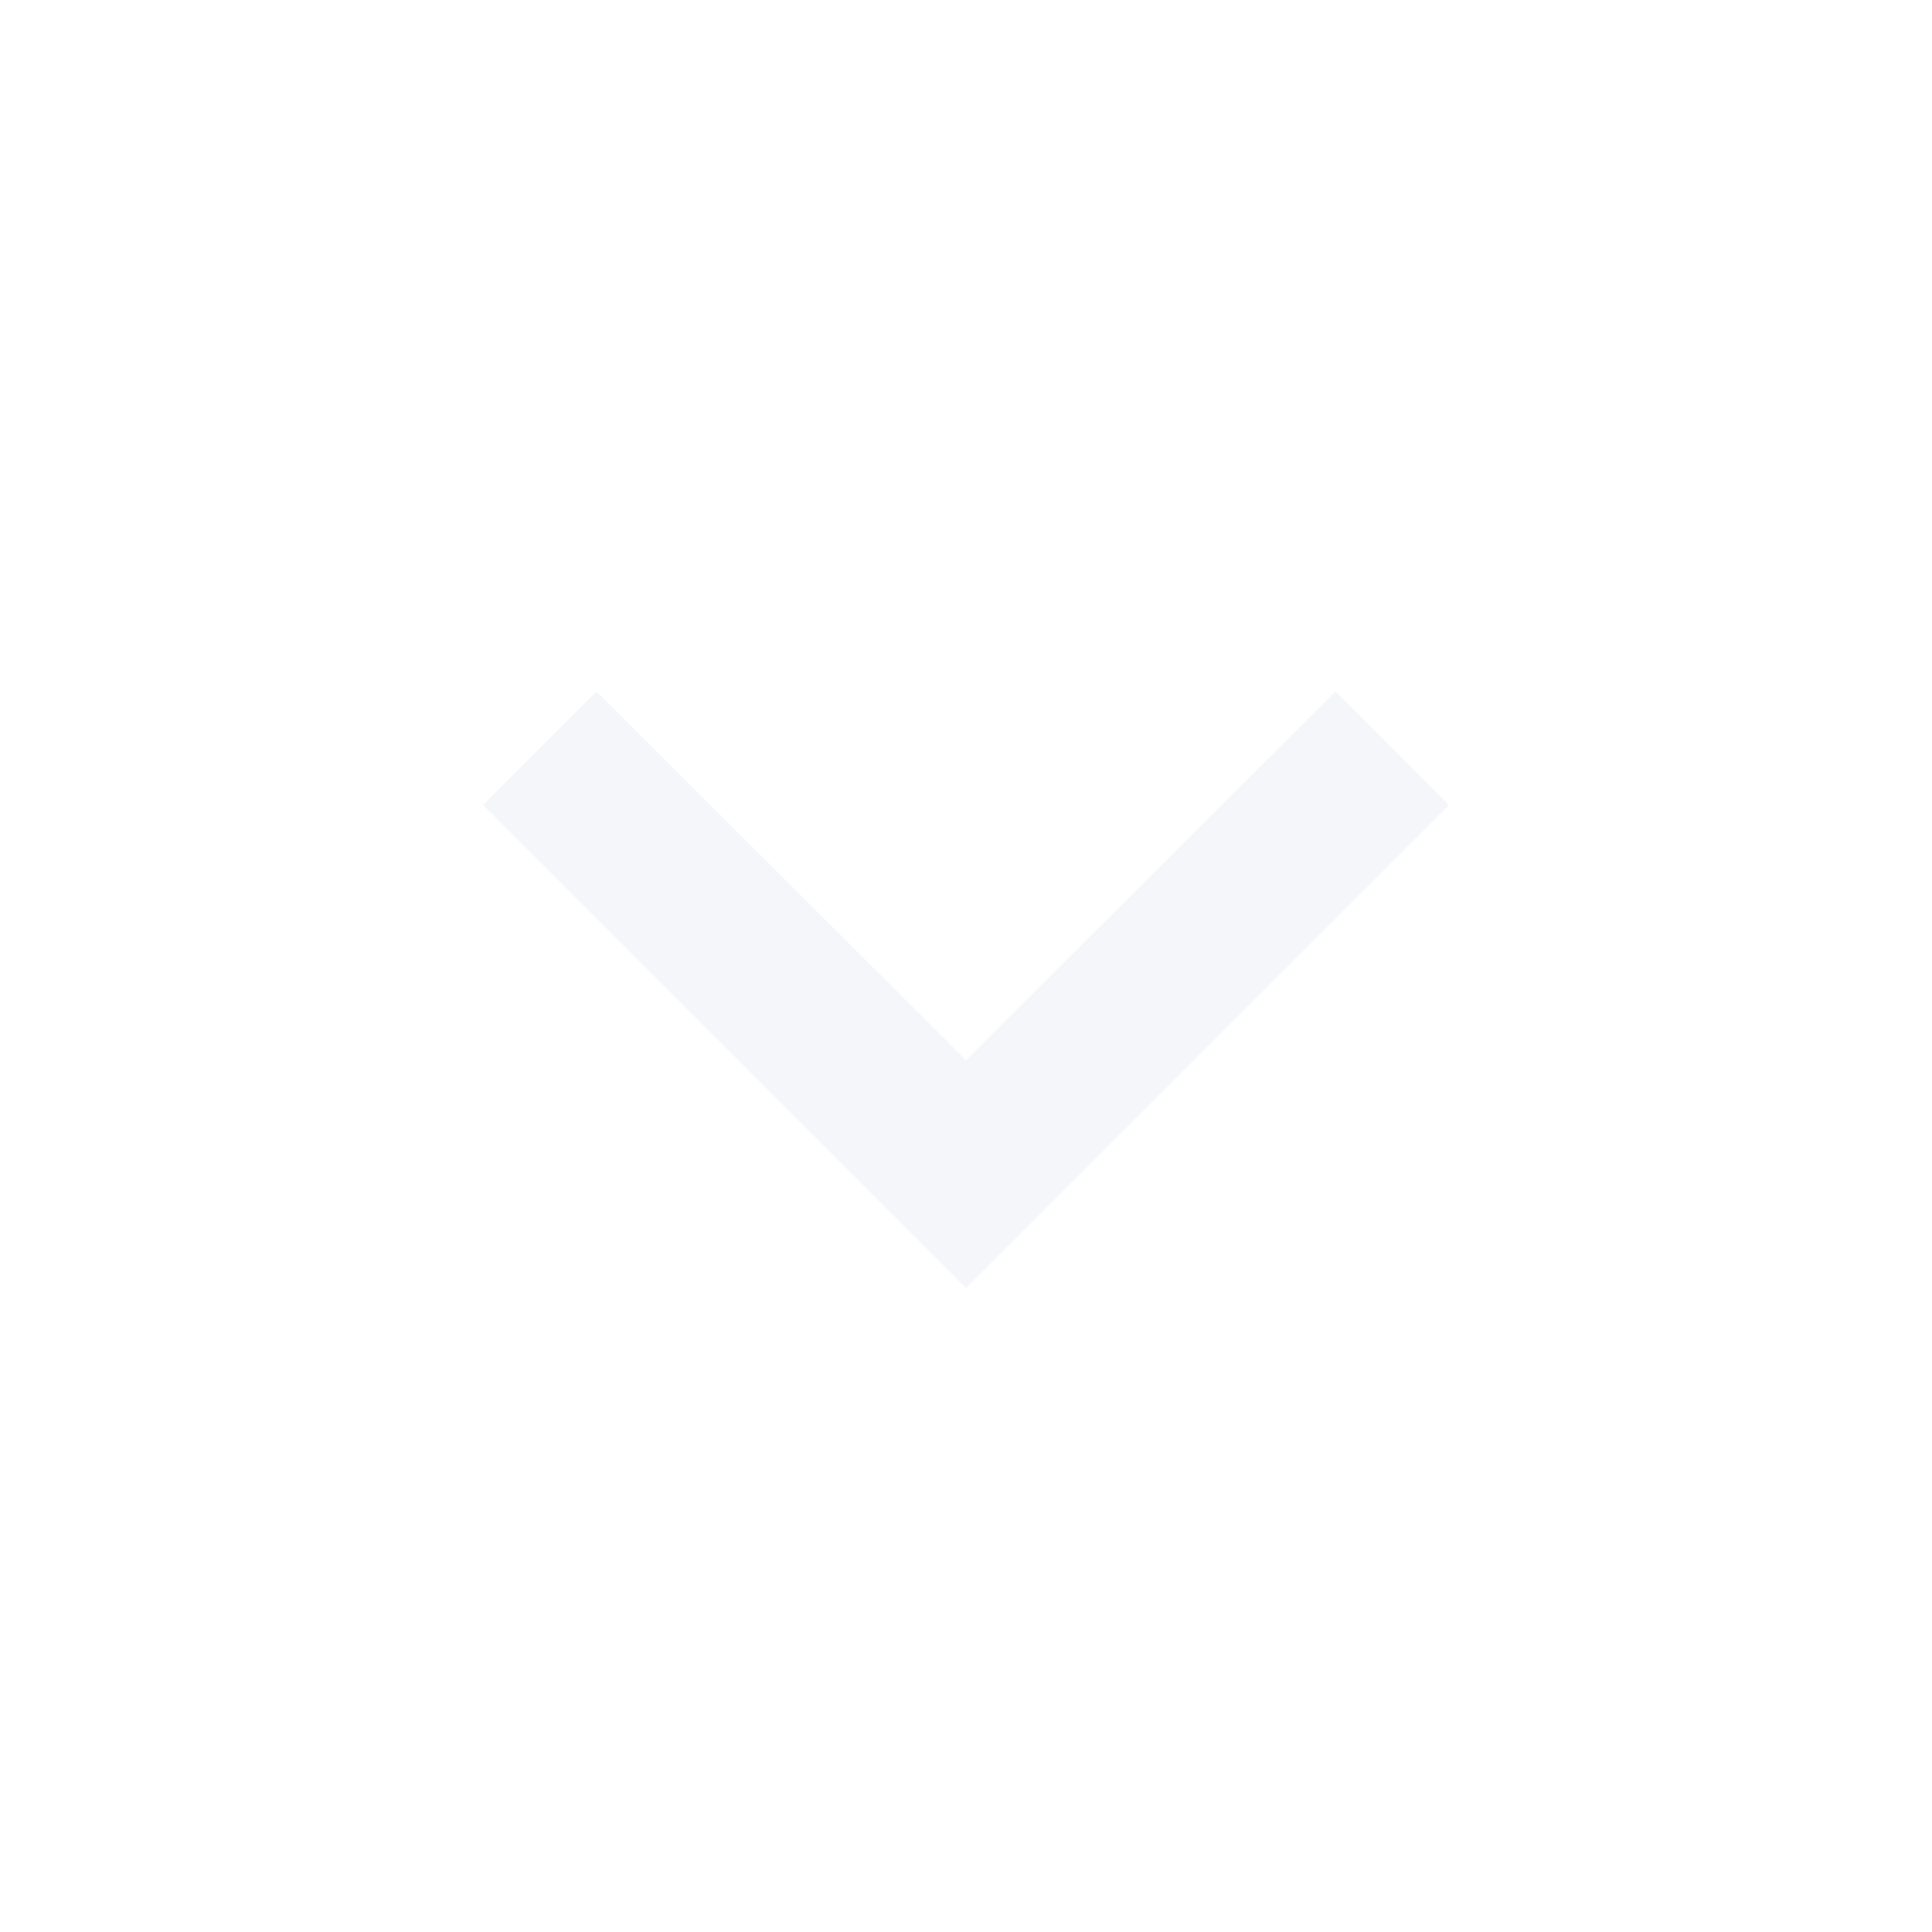
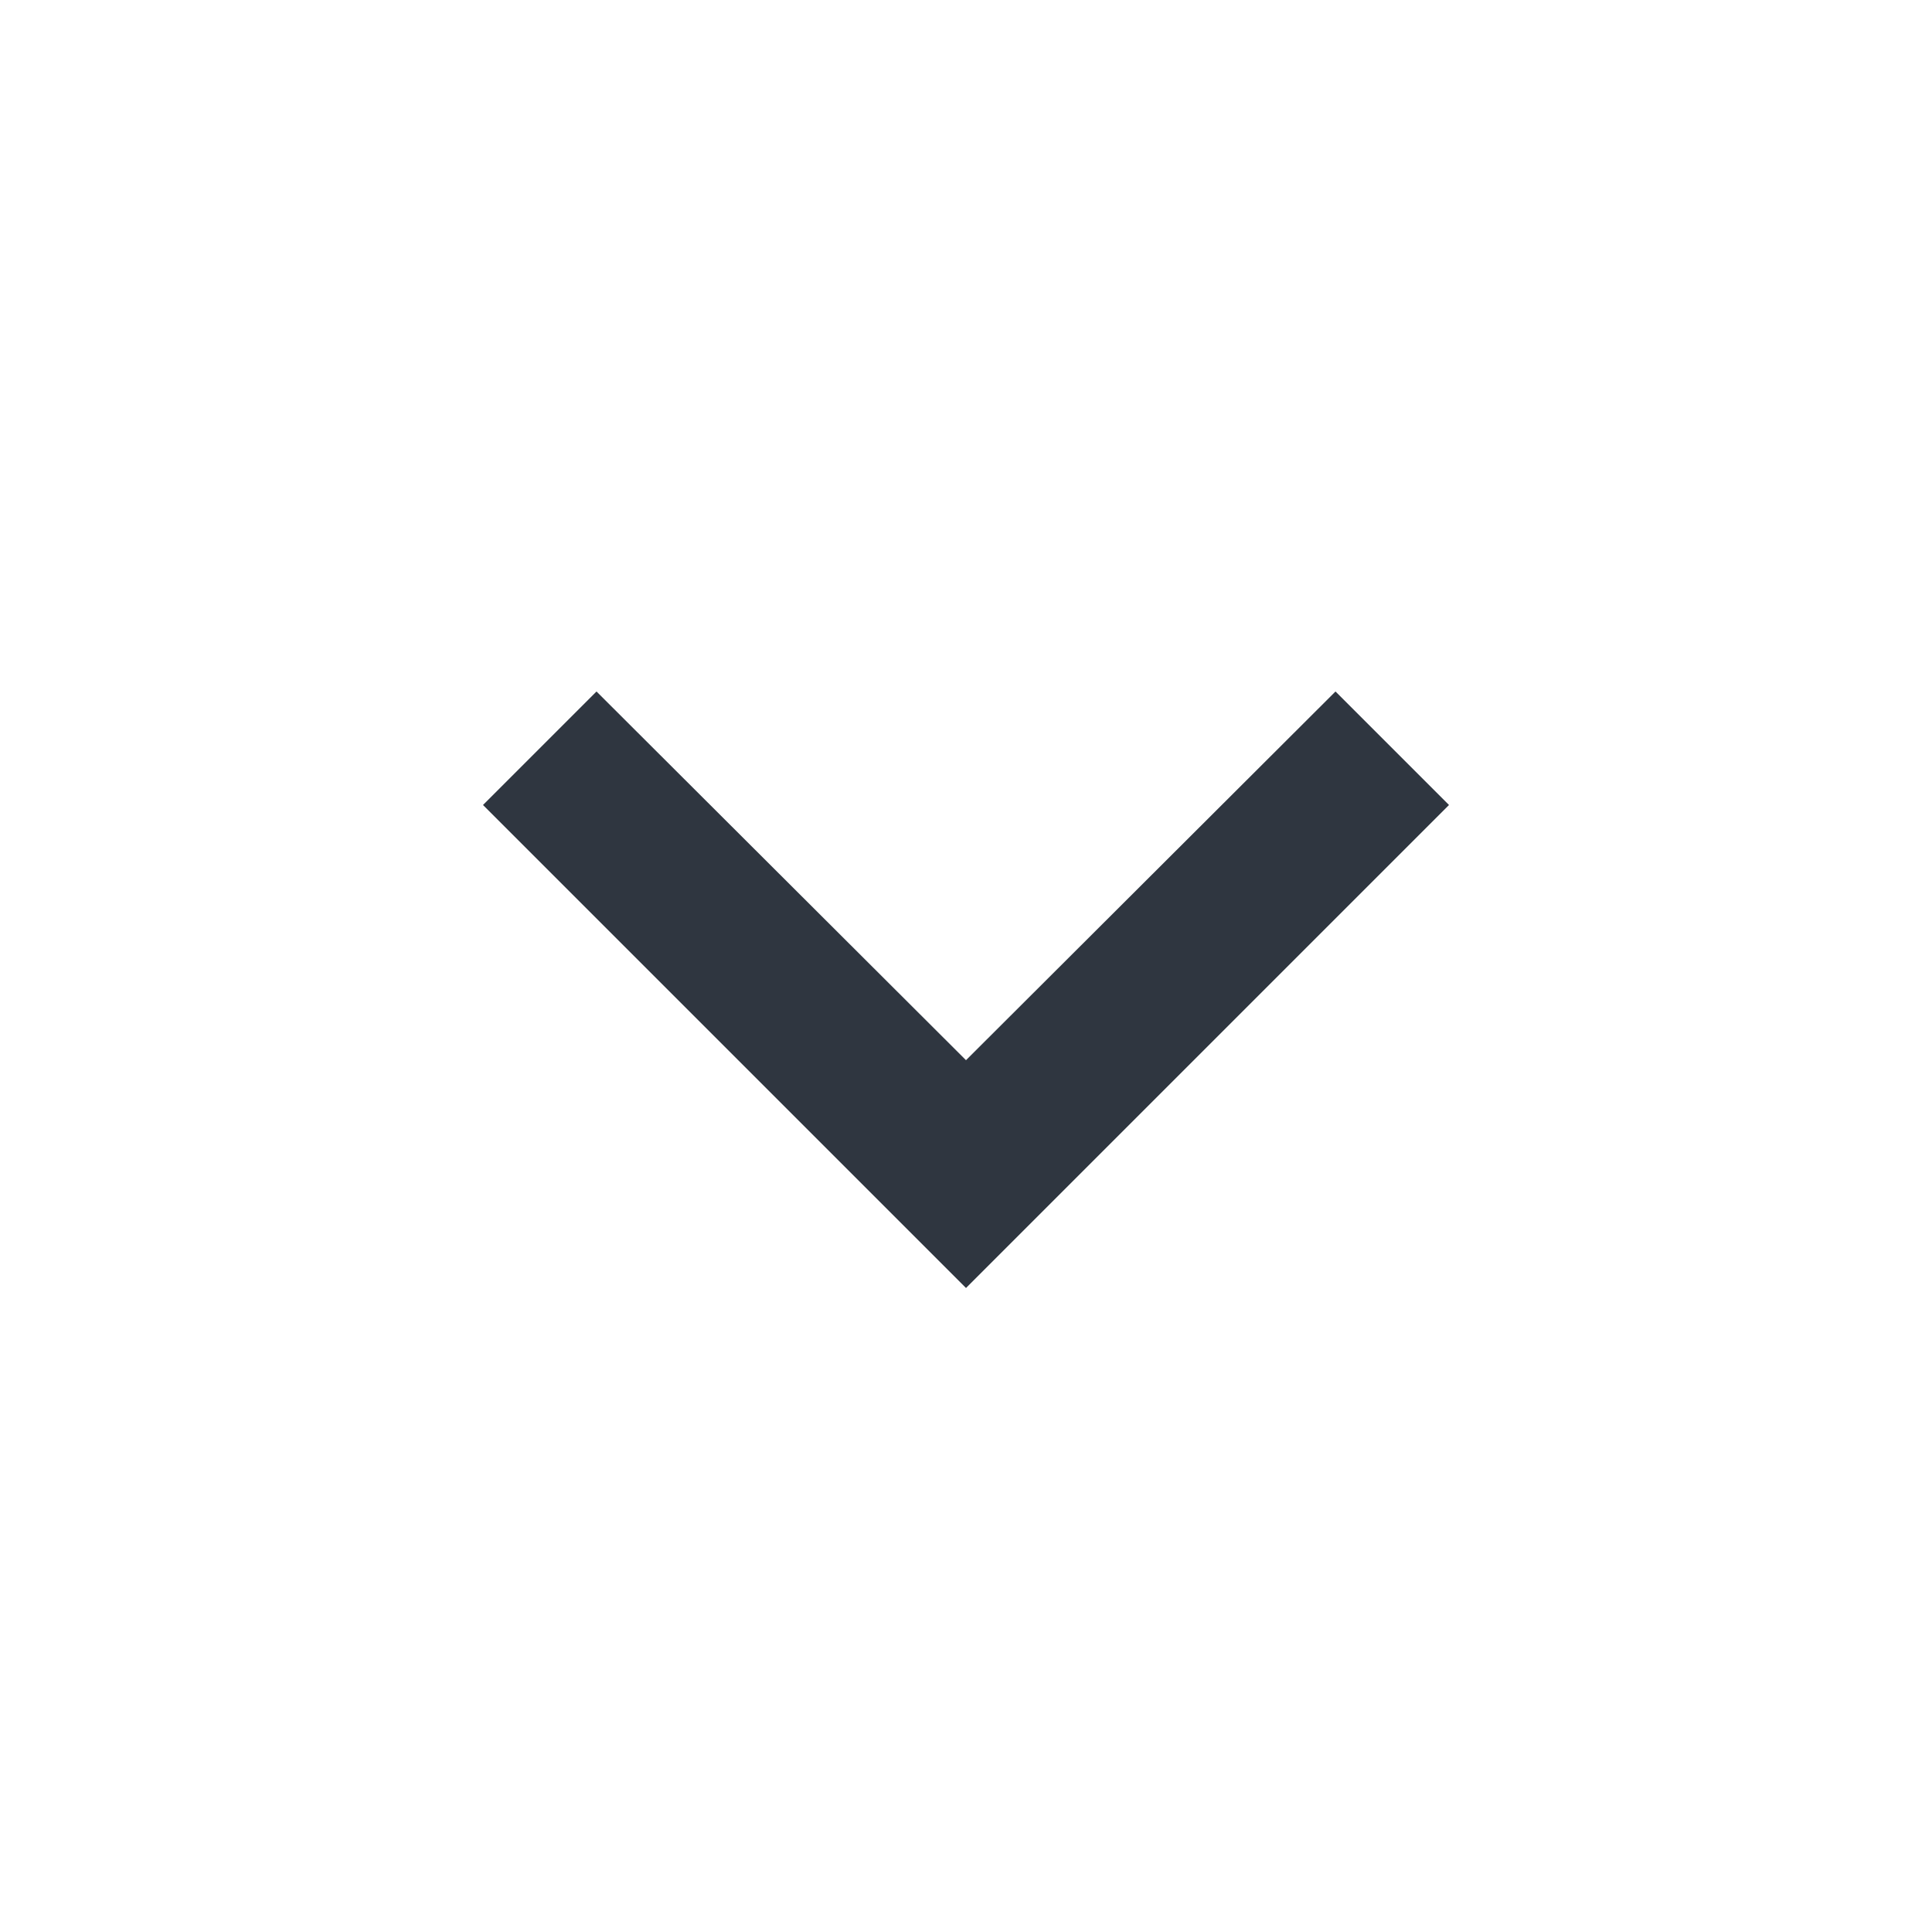
<svg xmlns="http://www.w3.org/2000/svg" width="24" height="24" viewBox="0 0 24 24">
-   <path fill="#f5f6fa" d="M7.41 8.59L12 13.17l4.59-4.58L18 10l-6 6-6-6 1.41-1.41z" />
+   <path fill="#2f3640" d="M7.41 8.59L12 13.17l4.59-4.58L18 10l-6 6-6-6 1.41-1.41z" />
  <path fill="none" d="M0 0h24v24H0V0z" />
</svg>
